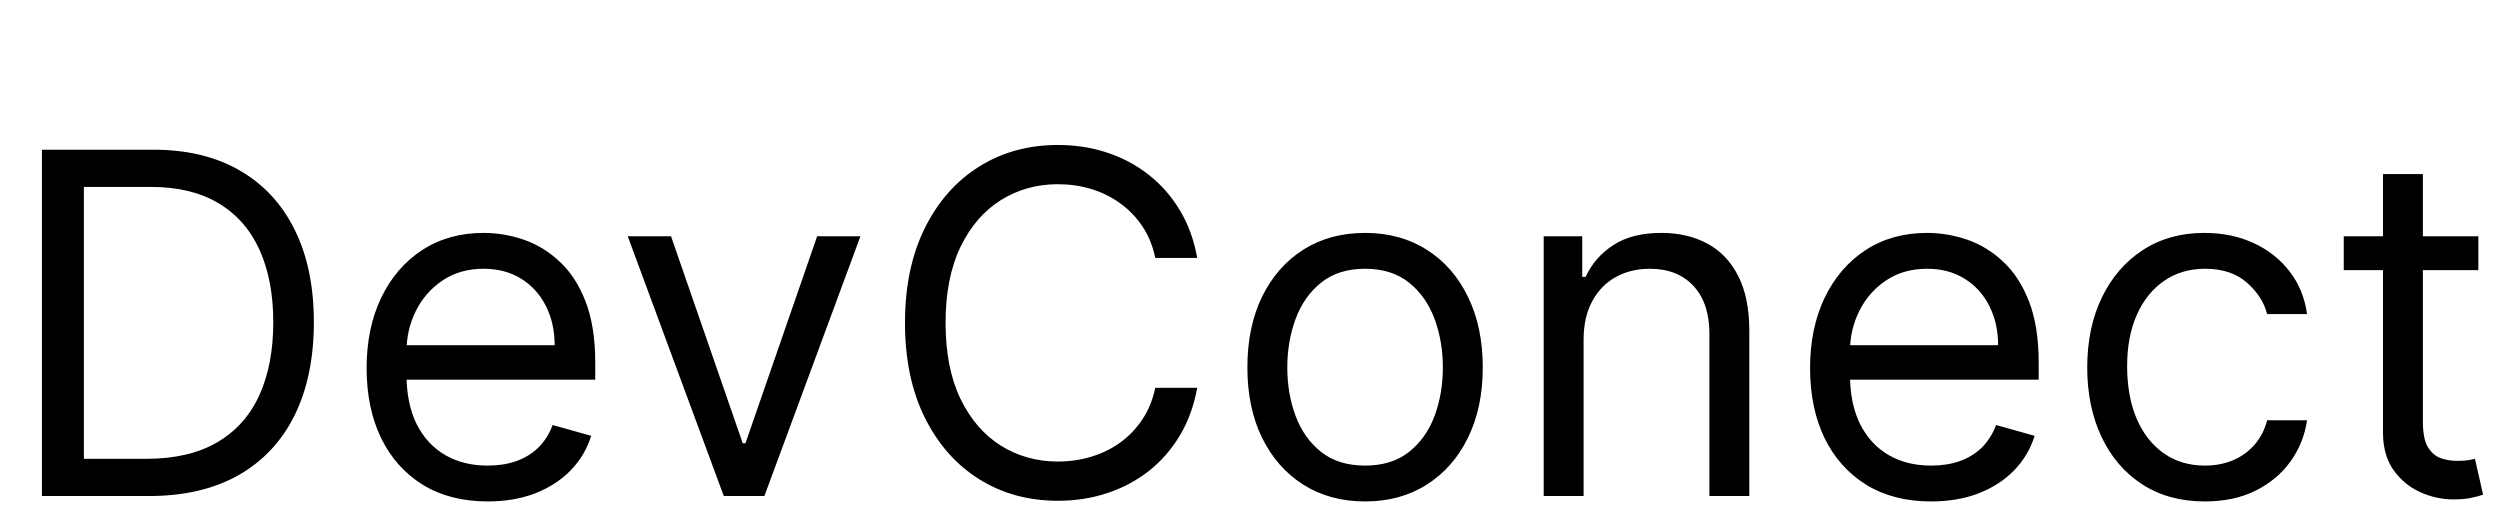
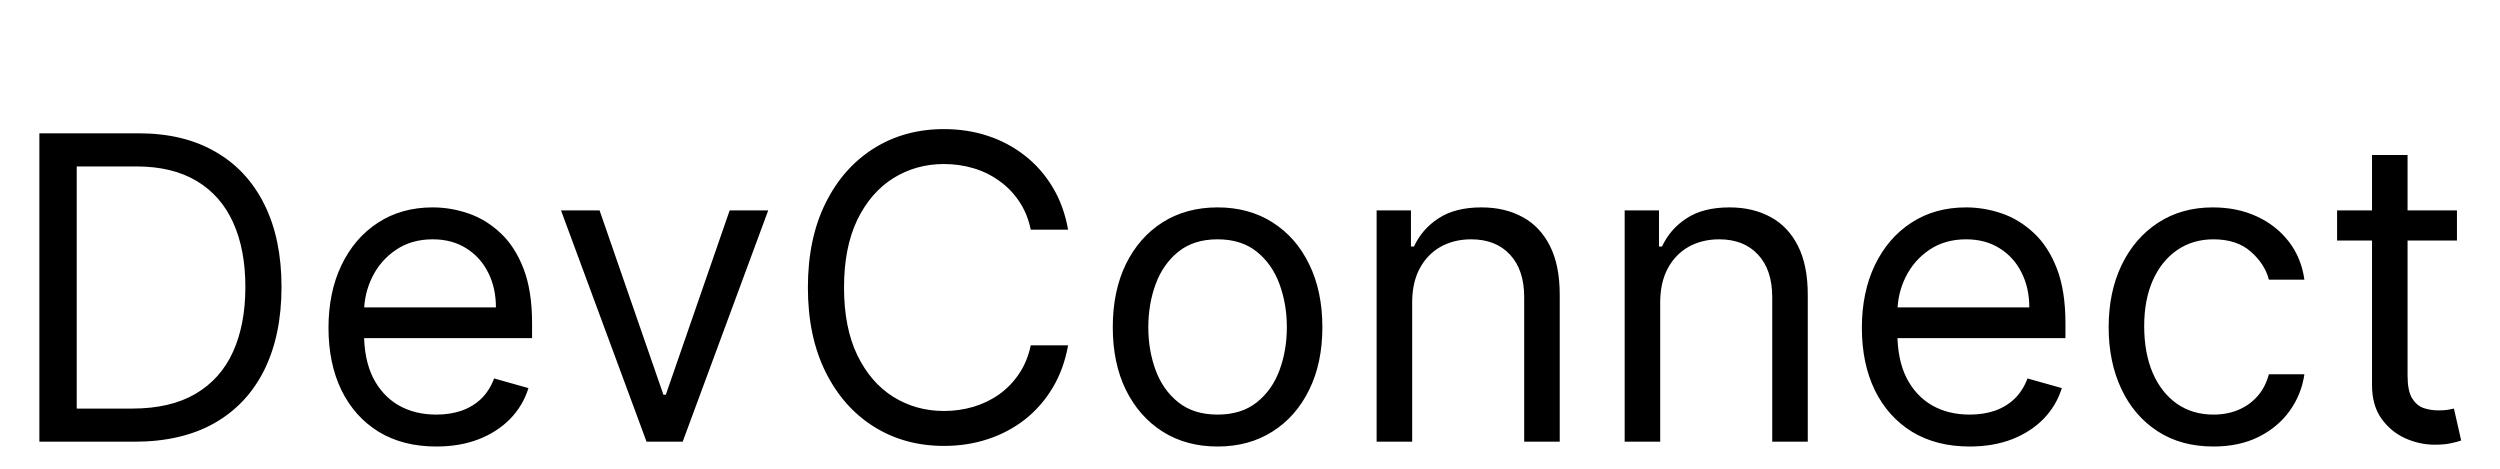
- <svg xmlns="http://www.w3.org/2000/svg" width="252" height="53" viewBox="0 0 252 53" fill="none">
-   <path d="M15 50H4.227V15.091H15.477C18.864 15.091 21.761 15.79 24.171 17.188C26.579 18.574 28.426 20.568 29.71 23.171C30.994 25.761 31.636 28.864 31.636 32.477C31.636 36.114 30.989 39.244 29.693 41.869C28.398 44.483 26.511 46.494 24.034 47.903C21.557 49.301 18.546 50 15 50ZM8.455 46.25H14.727C17.614 46.25 20.006 45.693 21.903 44.58C23.801 43.466 25.216 41.881 26.148 39.824C27.079 37.767 27.546 35.318 27.546 32.477C27.546 29.659 27.085 27.233 26.165 25.199C25.244 23.153 23.869 21.585 22.04 20.494C20.21 19.392 17.932 18.841 15.204 18.841H8.455V46.25ZM49.159 50.545C46.636 50.545 44.46 49.989 42.631 48.875C40.812 47.75 39.409 46.182 38.42 44.17C37.443 42.148 36.955 39.795 36.955 37.114C36.955 34.432 37.443 32.068 38.42 30.023C39.409 27.966 40.784 26.364 42.545 25.216C44.318 24.057 46.386 23.477 48.75 23.477C50.114 23.477 51.46 23.704 52.79 24.159C54.119 24.614 55.33 25.352 56.42 26.375C57.511 27.386 58.381 28.727 59.028 30.398C59.676 32.068 60 34.125 60 36.568V38.273H39.818V34.795H55.909C55.909 33.318 55.614 32 55.023 30.841C54.443 29.682 53.614 28.767 52.534 28.097C51.466 27.426 50.205 27.091 48.75 27.091C47.148 27.091 45.761 27.489 44.591 28.284C43.432 29.068 42.54 30.091 41.915 31.352C41.29 32.614 40.977 33.966 40.977 35.409V37.727C40.977 39.705 41.318 41.381 42 42.756C42.693 44.119 43.653 45.159 44.881 45.875C46.108 46.58 47.534 46.932 49.159 46.932C50.216 46.932 51.17 46.784 52.023 46.489C52.886 46.182 53.631 45.727 54.256 45.125C54.881 44.511 55.364 43.75 55.705 42.841L59.591 43.932C59.182 45.25 58.494 46.409 57.528 47.409C56.562 48.398 55.369 49.17 53.949 49.727C52.528 50.273 50.932 50.545 49.159 50.545ZM86.731 23.818L77.05 50H72.959L63.277 23.818H67.641L74.868 44.682H75.141L82.368 23.818H86.731ZM120.678 26H116.45C116.2 24.784 115.763 23.716 115.138 22.796C114.524 21.875 113.774 21.102 112.888 20.477C112.013 19.841 111.041 19.364 109.973 19.046C108.905 18.727 107.791 18.568 106.632 18.568C104.518 18.568 102.604 19.102 100.888 20.171C99.183 21.239 97.825 22.812 96.814 24.892C95.814 26.972 95.314 29.523 95.314 32.545C95.314 35.568 95.814 38.119 96.814 40.199C97.825 42.278 99.183 43.852 100.888 44.92C102.604 45.989 104.518 46.523 106.632 46.523C107.791 46.523 108.905 46.364 109.973 46.045C111.041 45.727 112.013 45.256 112.888 44.631C113.774 43.994 114.524 43.216 115.138 42.295C115.763 41.364 116.2 40.295 116.45 39.091H120.678C120.359 40.875 119.78 42.472 118.939 43.881C118.098 45.29 117.053 46.489 115.803 47.477C114.553 48.455 113.149 49.199 111.592 49.71C110.047 50.222 108.393 50.477 106.632 50.477C103.655 50.477 101.007 49.75 98.689 48.295C96.371 46.841 94.547 44.773 93.217 42.091C91.888 39.409 91.223 36.227 91.223 32.545C91.223 28.864 91.888 25.682 93.217 23C94.547 20.318 96.371 18.25 98.689 16.796C101.007 15.341 103.655 14.614 106.632 14.614C108.393 14.614 110.047 14.869 111.592 15.381C113.149 15.892 114.553 16.642 115.803 17.631C117.053 18.608 118.098 19.801 118.939 21.21C119.78 22.608 120.359 24.204 120.678 26ZM137.599 50.545C135.236 50.545 133.162 49.983 131.378 48.858C129.605 47.733 128.219 46.159 127.219 44.136C126.23 42.114 125.736 39.75 125.736 37.045C125.736 34.318 126.23 31.938 127.219 29.903C128.219 27.869 129.605 26.29 131.378 25.165C133.162 24.04 135.236 23.477 137.599 23.477C139.963 23.477 142.031 24.04 143.804 25.165C145.588 26.29 146.974 27.869 147.963 29.903C148.963 31.938 149.463 34.318 149.463 37.045C149.463 39.75 148.963 42.114 147.963 44.136C146.974 46.159 145.588 47.733 143.804 48.858C142.031 49.983 139.963 50.545 137.599 50.545ZM137.599 46.932C139.395 46.932 140.872 46.472 142.031 45.551C143.19 44.631 144.048 43.42 144.605 41.92C145.162 40.42 145.44 38.795 145.44 37.045C145.44 35.295 145.162 33.665 144.605 32.153C144.048 30.642 143.19 29.421 142.031 28.489C140.872 27.557 139.395 27.091 137.599 27.091C135.804 27.091 134.327 27.557 133.168 28.489C132.009 29.421 131.151 30.642 130.594 32.153C130.037 33.665 129.759 35.295 129.759 37.045C129.759 38.795 130.037 40.42 130.594 41.92C131.151 43.42 132.009 44.631 133.168 45.551C134.327 46.472 135.804 46.932 137.599 46.932ZM159.626 34.25V50H155.604V23.818H159.49V27.909H159.831C160.445 26.579 161.376 25.511 162.626 24.704C163.876 23.886 165.49 23.477 167.467 23.477C169.24 23.477 170.791 23.841 172.121 24.568C173.45 25.284 174.484 26.375 175.223 27.841C175.962 29.296 176.331 31.136 176.331 33.364V50H172.308V33.636C172.308 31.579 171.774 29.977 170.706 28.829C169.638 27.671 168.172 27.091 166.308 27.091C165.024 27.091 163.876 27.369 162.865 27.926C161.865 28.483 161.075 29.296 160.496 30.364C159.916 31.432 159.626 32.727 159.626 34.25ZM194.659 50.545C192.136 50.545 189.96 49.989 188.131 48.875C186.312 47.75 184.909 46.182 183.92 44.17C182.943 42.148 182.455 39.795 182.455 37.114C182.455 34.432 182.943 32.068 183.92 30.023C184.909 27.966 186.284 26.364 188.045 25.216C189.818 24.057 191.886 23.477 194.25 23.477C195.614 23.477 196.96 23.704 198.29 24.159C199.619 24.614 200.83 25.352 201.92 26.375C203.011 27.386 203.881 28.727 204.528 30.398C205.176 32.068 205.5 34.125 205.5 36.568V38.273H185.318V34.795H201.409C201.409 33.318 201.114 32 200.523 30.841C199.943 29.682 199.114 28.767 198.034 28.097C196.966 27.426 195.705 27.091 194.25 27.091C192.648 27.091 191.261 27.489 190.091 28.284C188.932 29.068 188.04 30.091 187.415 31.352C186.79 32.614 186.477 33.966 186.477 35.409V37.727C186.477 39.705 186.818 41.381 187.5 42.756C188.193 44.119 189.153 45.159 190.381 45.875C191.608 46.58 193.034 46.932 194.659 46.932C195.716 46.932 196.67 46.784 197.523 46.489C198.386 46.182 199.131 45.727 199.756 45.125C200.381 44.511 200.864 43.75 201.205 42.841L205.091 43.932C204.682 45.25 203.994 46.409 203.028 47.409C202.063 48.398 200.869 49.17 199.449 49.727C198.028 50.273 196.432 50.545 194.659 50.545ZM222.256 50.545C219.801 50.545 217.688 49.966 215.915 48.807C214.142 47.648 212.778 46.051 211.824 44.017C210.869 41.983 210.392 39.659 210.392 37.045C210.392 34.386 210.881 32.04 211.858 30.006C212.847 27.96 214.222 26.364 215.983 25.216C217.756 24.057 219.824 23.477 222.188 23.477C224.028 23.477 225.688 23.818 227.165 24.5C228.642 25.182 229.852 26.136 230.795 27.364C231.739 28.591 232.324 30.023 232.551 31.659H228.528C228.222 30.466 227.54 29.409 226.483 28.489C225.438 27.557 224.028 27.091 222.256 27.091C220.688 27.091 219.313 27.5 218.131 28.318C216.96 29.125 216.045 30.267 215.386 31.744C214.739 33.21 214.415 34.932 214.415 36.909C214.415 38.932 214.733 40.693 215.369 42.193C216.017 43.693 216.926 44.858 218.097 45.688C219.278 46.517 220.665 46.932 222.256 46.932C223.301 46.932 224.25 46.75 225.102 46.386C225.955 46.023 226.676 45.5 227.267 44.818C227.858 44.136 228.278 43.318 228.528 42.364H232.551C232.324 43.909 231.761 45.301 230.864 46.54C229.977 47.767 228.801 48.744 227.335 49.472C225.881 50.188 224.188 50.545 222.256 50.545ZM249.818 23.818V27.227H236.25V23.818H249.818ZM240.205 17.546H244.227V42.5C244.227 43.636 244.392 44.489 244.722 45.057C245.063 45.614 245.494 45.989 246.017 46.182C246.551 46.364 247.114 46.455 247.705 46.455C248.148 46.455 248.511 46.432 248.795 46.386C249.08 46.33 249.307 46.284 249.477 46.25L250.295 49.864C250.023 49.966 249.642 50.068 249.153 50.17C248.665 50.284 248.045 50.341 247.295 50.341C246.159 50.341 245.045 50.097 243.955 49.608C242.875 49.119 241.977 48.375 241.261 47.375C240.557 46.375 240.205 45.114 240.205 43.591V17.546Z" fill="black" />
+ <svg xmlns="http://www.w3.org/2000/svg" width="283" height="53" viewBox="0 0 283 53" fill="none">
+   <path d="M15.23 50H4.457V15.091H15.707C19.094 15.091 21.992 15.79 24.401 17.188C26.81 18.574 28.656 20.568 29.941 23.171C31.224 25.761 31.867 28.864 31.867 32.477C31.867 36.114 31.219 39.244 29.923 41.869C28.628 44.483 26.742 46.494 24.264 47.903C21.787 49.301 18.776 50 15.23 50ZM8.685 46.25H14.957C17.844 46.25 20.236 45.693 22.134 44.58C24.031 43.466 25.446 41.881 26.378 39.824C27.31 37.767 27.776 35.318 27.776 32.477C27.776 29.659 27.316 27.233 26.395 25.199C25.474 23.153 24.099 21.585 22.27 20.494C20.441 19.392 18.162 18.841 15.435 18.841H8.685V46.25ZM49.389 50.545C46.867 50.545 44.691 49.989 42.861 48.875C41.043 47.75 39.639 46.182 38.651 44.17C37.673 42.148 37.185 39.795 37.185 37.114C37.185 34.432 37.673 32.068 38.651 30.023C39.639 27.966 41.014 26.364 42.776 25.216C44.548 24.057 46.617 23.477 48.98 23.477C50.344 23.477 51.691 23.704 53.02 24.159C54.349 24.614 55.56 25.352 56.651 26.375C57.742 27.386 58.611 28.727 59.259 30.398C59.906 32.068 60.23 34.125 60.23 36.568V38.273H40.048V34.795H56.139C56.139 33.318 55.844 32 55.253 30.841C54.673 29.682 53.844 28.767 52.764 28.097C51.696 27.426 50.435 27.091 48.98 27.091C47.378 27.091 45.992 27.489 44.821 28.284C43.662 29.068 42.77 30.091 42.145 31.352C41.52 32.614 41.208 33.966 41.208 35.409V37.727C41.208 39.705 41.548 41.381 42.23 42.756C42.923 44.119 43.884 45.159 45.111 45.875C46.338 46.58 47.764 46.932 49.389 46.932C50.446 46.932 51.401 46.784 52.253 46.489C53.117 46.182 53.861 45.727 54.486 45.125C55.111 44.511 55.594 43.75 55.935 42.841L59.821 43.932C59.412 45.25 58.724 46.409 57.759 47.409C56.793 48.398 55.599 49.17 54.179 49.727C52.759 50.273 51.162 50.545 49.389 50.545ZM86.962 23.818L77.28 50H73.189L63.507 23.818H67.871L75.098 44.682H75.371L82.598 23.818H86.962ZM120.908 26H116.681C116.431 24.784 115.993 23.716 115.368 22.796C114.754 21.875 114.004 21.102 113.118 20.477C112.243 19.841 111.271 19.364 110.203 19.046C109.135 18.727 108.021 18.568 106.862 18.568C104.749 18.568 102.834 19.102 101.118 20.171C99.413 21.239 98.055 22.812 97.044 24.892C96.044 26.972 95.544 29.523 95.544 32.545C95.544 35.568 96.044 38.119 97.044 40.199C98.055 42.278 99.413 43.852 101.118 44.92C102.834 45.989 104.749 46.523 106.862 46.523C108.021 46.523 109.135 46.364 110.203 46.045C111.271 45.727 112.243 45.256 113.118 44.631C114.004 43.994 114.754 43.216 115.368 42.295C115.993 41.364 116.431 40.295 116.681 39.091H120.908C120.59 40.875 120.01 42.472 119.169 43.881C118.328 45.29 117.283 46.489 116.033 47.477C114.783 48.455 113.379 49.199 111.823 49.71C110.277 50.222 108.624 50.477 106.862 50.477C103.885 50.477 101.237 49.75 98.919 48.295C96.601 46.841 94.777 44.773 93.448 42.091C92.118 39.409 91.453 36.227 91.453 32.545C91.453 28.864 92.118 25.682 93.448 23C94.777 20.318 96.601 18.25 98.919 16.796C101.237 15.341 103.885 14.614 106.862 14.614C108.624 14.614 110.277 14.869 111.823 15.381C113.379 15.892 114.783 16.642 116.033 17.631C117.283 18.608 118.328 19.801 119.169 21.21C120.01 22.608 120.59 24.204 120.908 26ZM137.83 50.545C135.466 50.545 133.392 49.983 131.608 48.858C129.835 47.733 128.449 46.159 127.449 44.136C126.46 42.114 125.966 39.75 125.966 37.045C125.966 34.318 126.46 31.938 127.449 29.903C128.449 27.869 129.835 26.29 131.608 25.165C133.392 24.04 135.466 23.477 137.83 23.477C140.193 23.477 142.261 24.04 144.034 25.165C145.818 26.29 147.205 27.869 148.193 29.903C149.193 31.938 149.693 34.318 149.693 37.045C149.693 39.75 149.193 42.114 148.193 44.136C147.205 46.159 145.818 47.733 144.034 48.858C142.261 49.983 140.193 50.545 137.83 50.545ZM137.83 46.932C139.625 46.932 141.102 46.472 142.261 45.551C143.421 44.631 144.279 43.42 144.835 41.92C145.392 40.42 145.671 38.795 145.671 37.045C145.671 35.295 145.392 33.665 144.835 32.153C144.279 30.642 143.421 29.421 142.261 28.489C141.102 27.557 139.625 27.091 137.83 27.091C136.034 27.091 134.557 27.557 133.398 28.489C132.239 29.421 131.381 30.642 130.824 32.153C130.267 33.665 129.989 35.295 129.989 37.045C129.989 38.795 130.267 40.42 130.824 41.92C131.381 43.42 132.239 44.631 133.398 45.551C134.557 46.472 136.034 46.932 137.83 46.932ZM159.857 34.25V50H155.834V23.818H159.72V27.909H160.061C160.675 26.579 161.607 25.511 162.857 24.704C164.107 23.886 165.72 23.477 167.698 23.477C169.47 23.477 171.021 23.841 172.351 24.568C173.681 25.284 174.715 26.375 175.453 27.841C176.192 29.296 176.561 31.136 176.561 33.364V50H172.538V33.636C172.538 31.579 172.004 29.977 170.936 28.829C169.868 27.671 168.402 27.091 166.538 27.091C165.254 27.091 164.107 27.369 163.095 27.926C162.095 28.483 161.306 29.296 160.726 30.364C160.146 31.432 159.857 32.727 159.857 34.25ZM187.935 34.25V50H183.912V23.818H187.798V27.909H188.139C188.753 26.579 189.685 25.511 190.935 24.704C192.185 23.886 193.798 23.477 195.776 23.477C197.548 23.477 199.1 23.841 200.429 24.568C201.759 25.284 202.793 26.375 203.531 27.841C204.27 29.296 204.639 31.136 204.639 33.364V50H200.617V33.636C200.617 31.579 200.082 29.977 199.014 28.829C197.946 27.671 196.48 27.091 194.617 27.091C193.332 27.091 192.185 27.369 191.173 27.926C190.173 28.483 189.384 29.296 188.804 30.364C188.225 31.432 187.935 32.727 187.935 34.25ZM222.967 50.545C220.445 50.545 218.269 49.989 216.439 48.875C214.621 47.75 213.217 46.182 212.229 44.17C211.252 42.148 210.763 39.795 210.763 37.114C210.763 34.432 211.252 32.068 212.229 30.023C213.217 27.966 214.592 26.364 216.354 25.216C218.127 24.057 220.195 23.477 222.558 23.477C223.922 23.477 225.269 23.704 226.598 24.159C227.928 24.614 229.138 25.352 230.229 26.375C231.32 27.386 232.189 28.727 232.837 30.398C233.484 32.068 233.808 34.125 233.808 36.568V38.273H213.627V34.795H229.717C229.717 33.318 229.422 32 228.831 30.841C228.252 29.682 227.422 28.767 226.342 28.097C225.274 27.426 224.013 27.091 222.558 27.091C220.956 27.091 219.57 27.489 218.399 28.284C217.24 29.068 216.348 30.091 215.723 31.352C215.098 32.614 214.786 33.966 214.786 35.409V37.727C214.786 39.705 215.127 41.381 215.808 42.756C216.502 44.119 217.462 45.159 218.689 45.875C219.916 46.58 221.342 46.932 222.967 46.932C224.024 46.932 224.979 46.784 225.831 46.489C226.695 46.182 227.439 45.727 228.064 45.125C228.689 44.511 229.172 43.75 229.513 42.841L233.399 43.932C232.99 45.25 232.303 46.409 231.337 47.409C230.371 48.398 229.178 49.17 227.757 49.727C226.337 50.273 224.74 50.545 222.967 50.545ZM250.564 50.545C248.109 50.545 245.996 49.966 244.223 48.807C242.45 47.648 241.087 46.051 240.132 44.017C239.178 41.983 238.7 39.659 238.7 37.045C238.7 34.386 239.189 32.04 240.166 30.006C241.155 27.96 242.53 26.364 244.291 25.216C246.064 24.057 248.132 23.477 250.496 23.477C252.337 23.477 253.996 23.818 255.473 24.5C256.95 25.182 258.161 26.136 259.104 27.364C260.047 28.591 260.632 30.023 260.859 31.659H256.837C256.53 30.466 255.848 29.409 254.791 28.489C253.746 27.557 252.337 27.091 250.564 27.091C248.996 27.091 247.621 27.5 246.439 28.318C245.269 29.125 244.354 30.267 243.695 31.744C243.047 33.21 242.723 34.932 242.723 36.909C242.723 38.932 243.041 40.693 243.678 42.193C244.325 43.693 245.234 44.858 246.405 45.688C247.587 46.517 248.973 46.932 250.564 46.932C251.609 46.932 252.558 46.75 253.411 46.386C254.263 46.023 254.984 45.5 255.575 44.818C256.166 44.136 256.587 43.318 256.837 42.364H260.859C260.632 43.909 260.07 45.301 259.172 46.54C258.286 47.767 257.109 48.744 255.644 49.472C254.189 50.188 252.496 50.545 250.564 50.545ZM278.127 23.818V27.227H264.558V23.818H278.127ZM268.513 17.546H272.536V42.5C272.536 43.636 272.7 44.489 273.03 45.057C273.371 45.614 273.803 45.989 274.325 46.182C274.859 46.364 275.422 46.455 276.013 46.455C276.456 46.455 276.82 46.432 277.104 46.386C277.388 46.33 277.615 46.284 277.786 46.25L278.604 49.864C278.331 49.966 277.95 50.068 277.462 50.17C276.973 50.284 276.354 50.341 275.604 50.341C274.467 50.341 273.354 50.097 272.263 49.608C271.183 49.119 270.286 48.375 269.57 47.375C268.865 46.375 268.513 45.114 268.513 43.591V17.546Z" fill="black" />
</svg>
